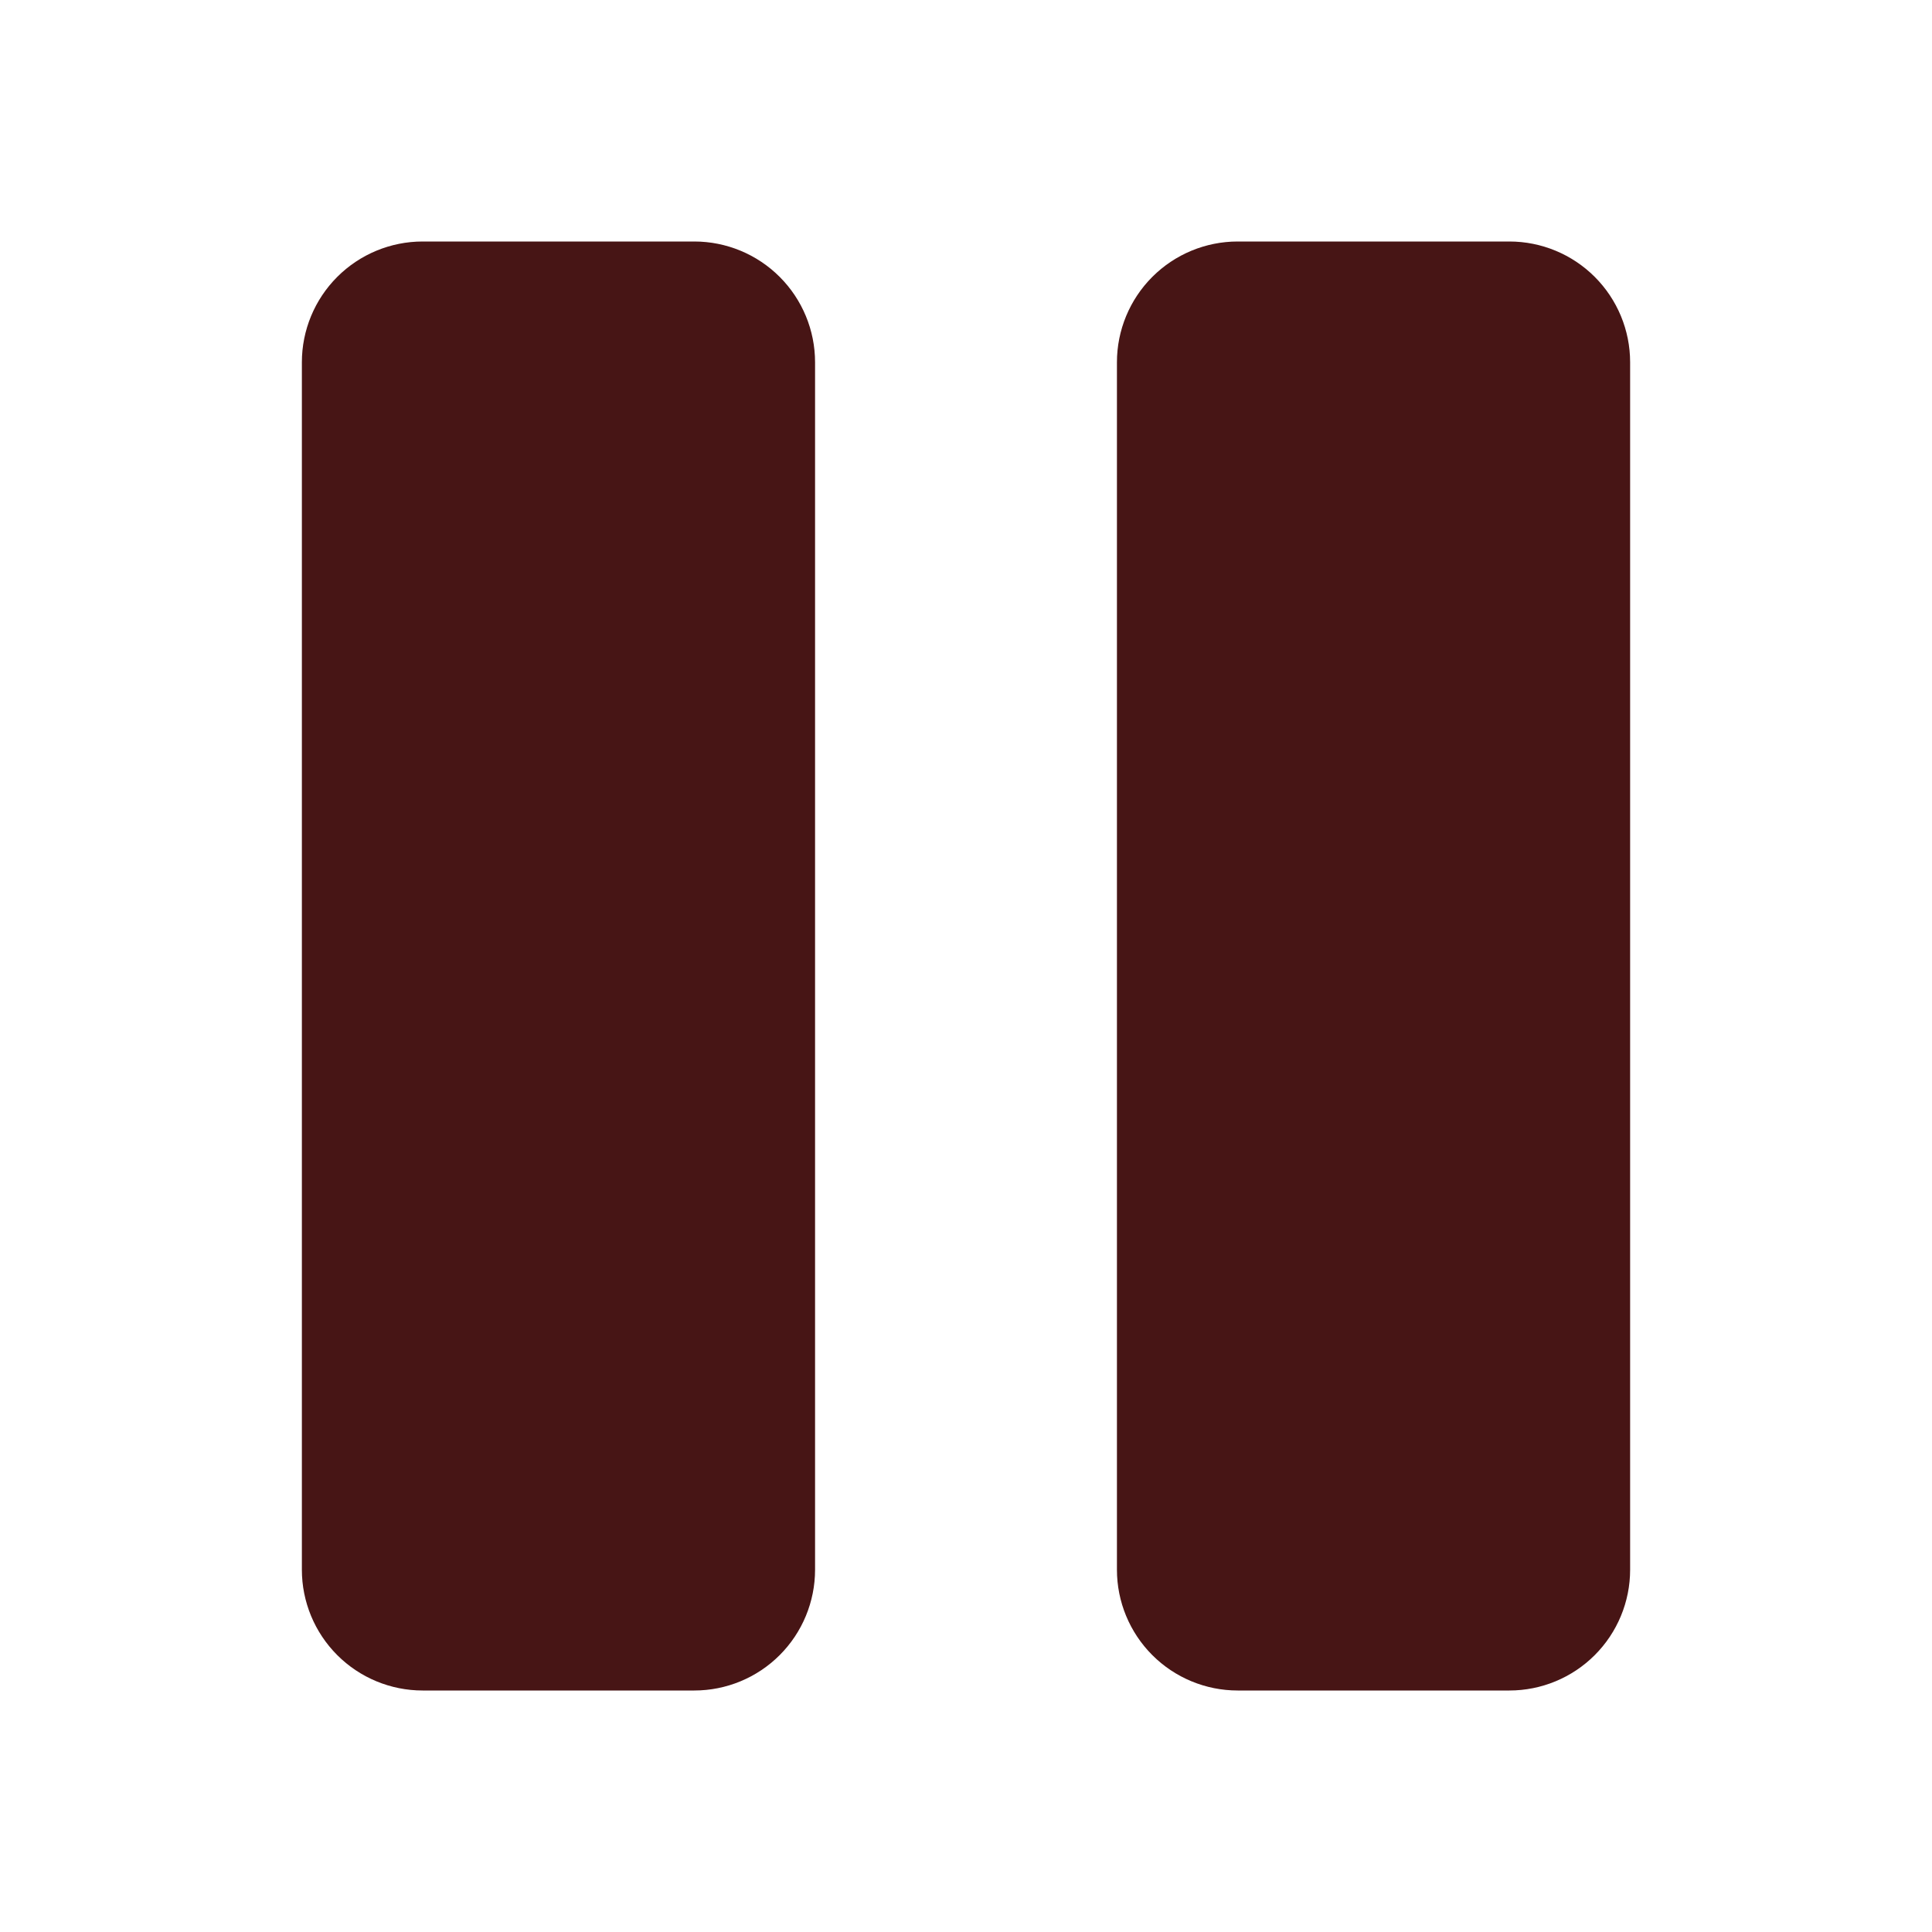
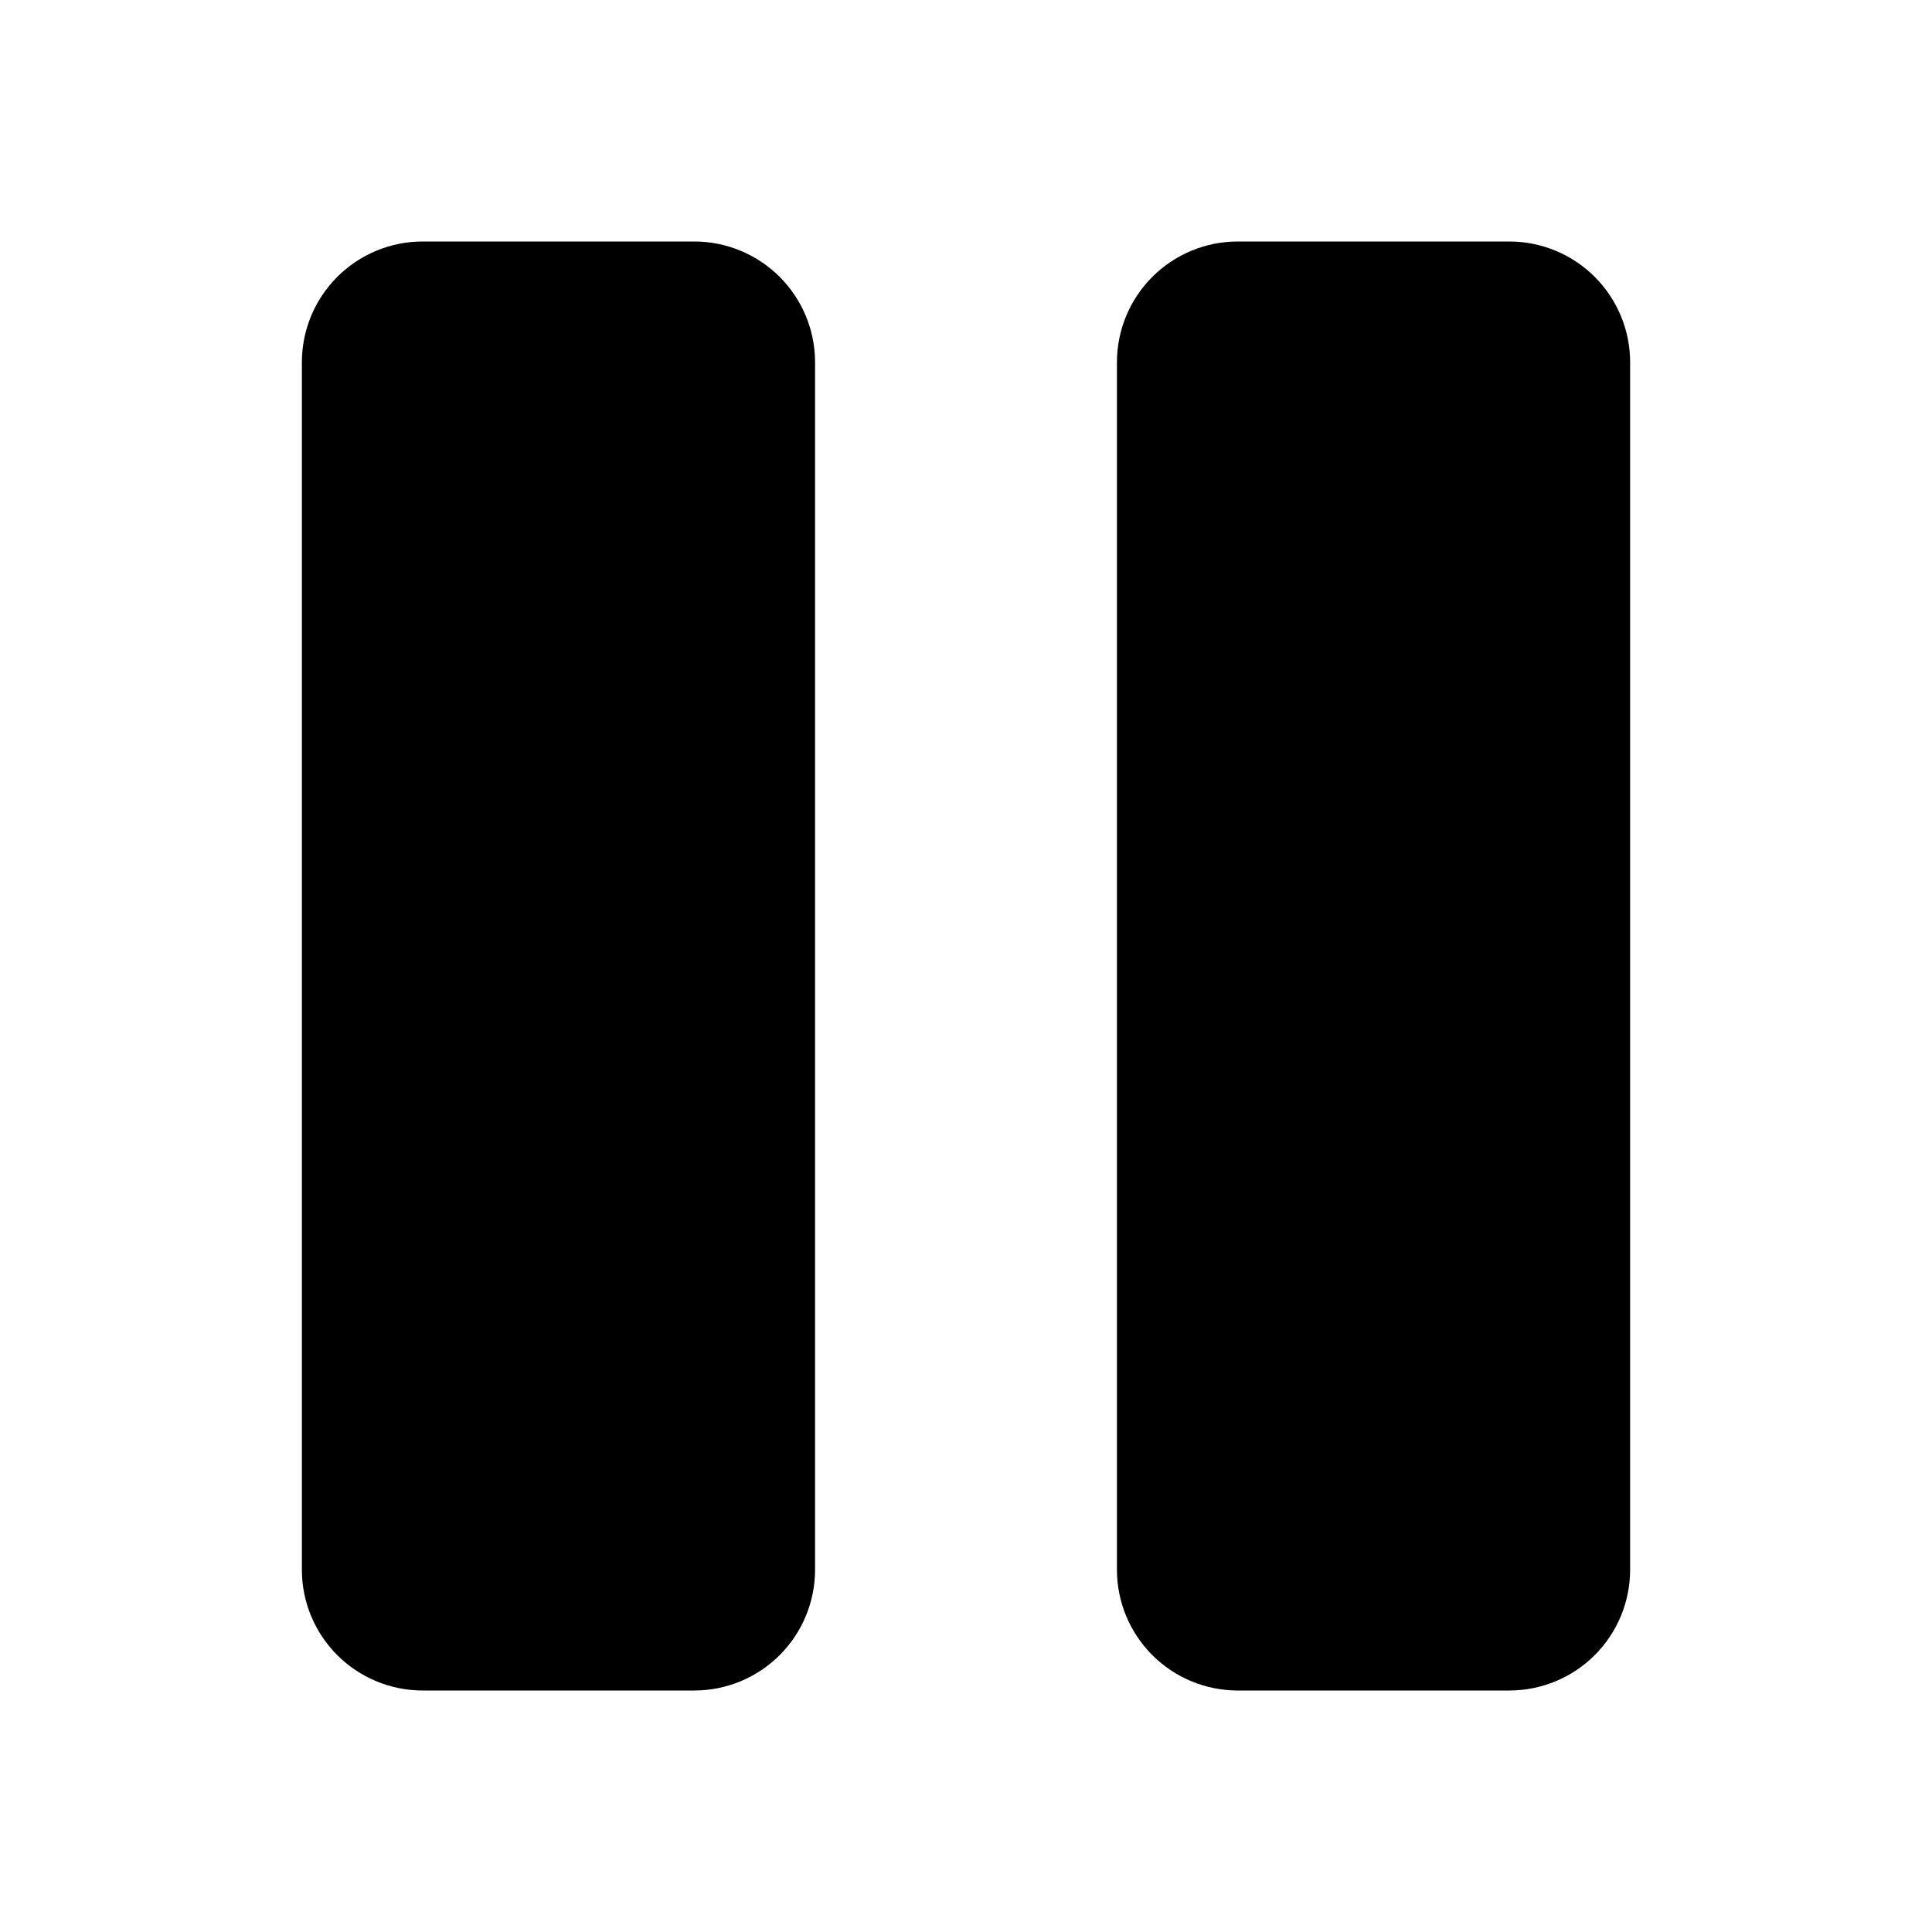
<svg xmlns="http://www.w3.org/2000/svg" width="32" height="32" viewBox="0 0 32 32" fill="none">
-   <path d="M27 6V26C27 26.53 26.789 27.039 26.414 27.414C26.039 27.789 25.53 28 25 28H20.5C19.97 28 19.461 27.789 19.086 27.414C18.711 27.039 18.5 26.53 18.5 26V6C18.5 5.47 18.711 4.961 19.086 4.586C19.461 4.211 19.97 4 20.5 4H25C25.53 4 26.039 4.211 26.414 4.586C26.789 4.961 27 5.47 27 6ZM11.5 4H7C6.47 4 5.961 4.211 5.586 4.586C5.211 4.961 5 5.47 5 6V26C5 26.53 5.211 27.039 5.586 27.414C5.961 27.789 6.47 28 7 28H11.5C12.03 28 12.539 27.789 12.914 27.414C13.289 27.039 13.5 26.53 13.5 26V6C13.5 5.47 13.289 4.961 12.914 4.586C12.539 4.211 12.03 4 11.5 4Z" fill="#471515" />
+   <path d="M27 6V26C27 26.53 26.789 27.039 26.414 27.414C26.039 27.789 25.53 28 25 28H20.5C19.97 28 19.461 27.789 19.086 27.414C18.711 27.039 18.5 26.53 18.5 26V6C18.5 5.47 18.711 4.961 19.086 4.586C19.461 4.211 19.97 4 20.5 4H25C25.53 4 26.039 4.211 26.414 4.586C26.789 4.961 27 5.47 27 6ZM11.5 4H7C6.47 4 5.961 4.211 5.586 4.586C5.211 4.961 5 5.47 5 6V26C5 26.53 5.211 27.039 5.586 27.414C5.961 27.789 6.47 28 7 28H11.5C12.03 28 12.539 27.789 12.914 27.414C13.289 27.039 13.5 26.53 13.5 26V6C13.5 5.47 13.289 4.961 12.914 4.586C12.539 4.211 12.03 4 11.5 4Z" fill="#000" />
</svg>
